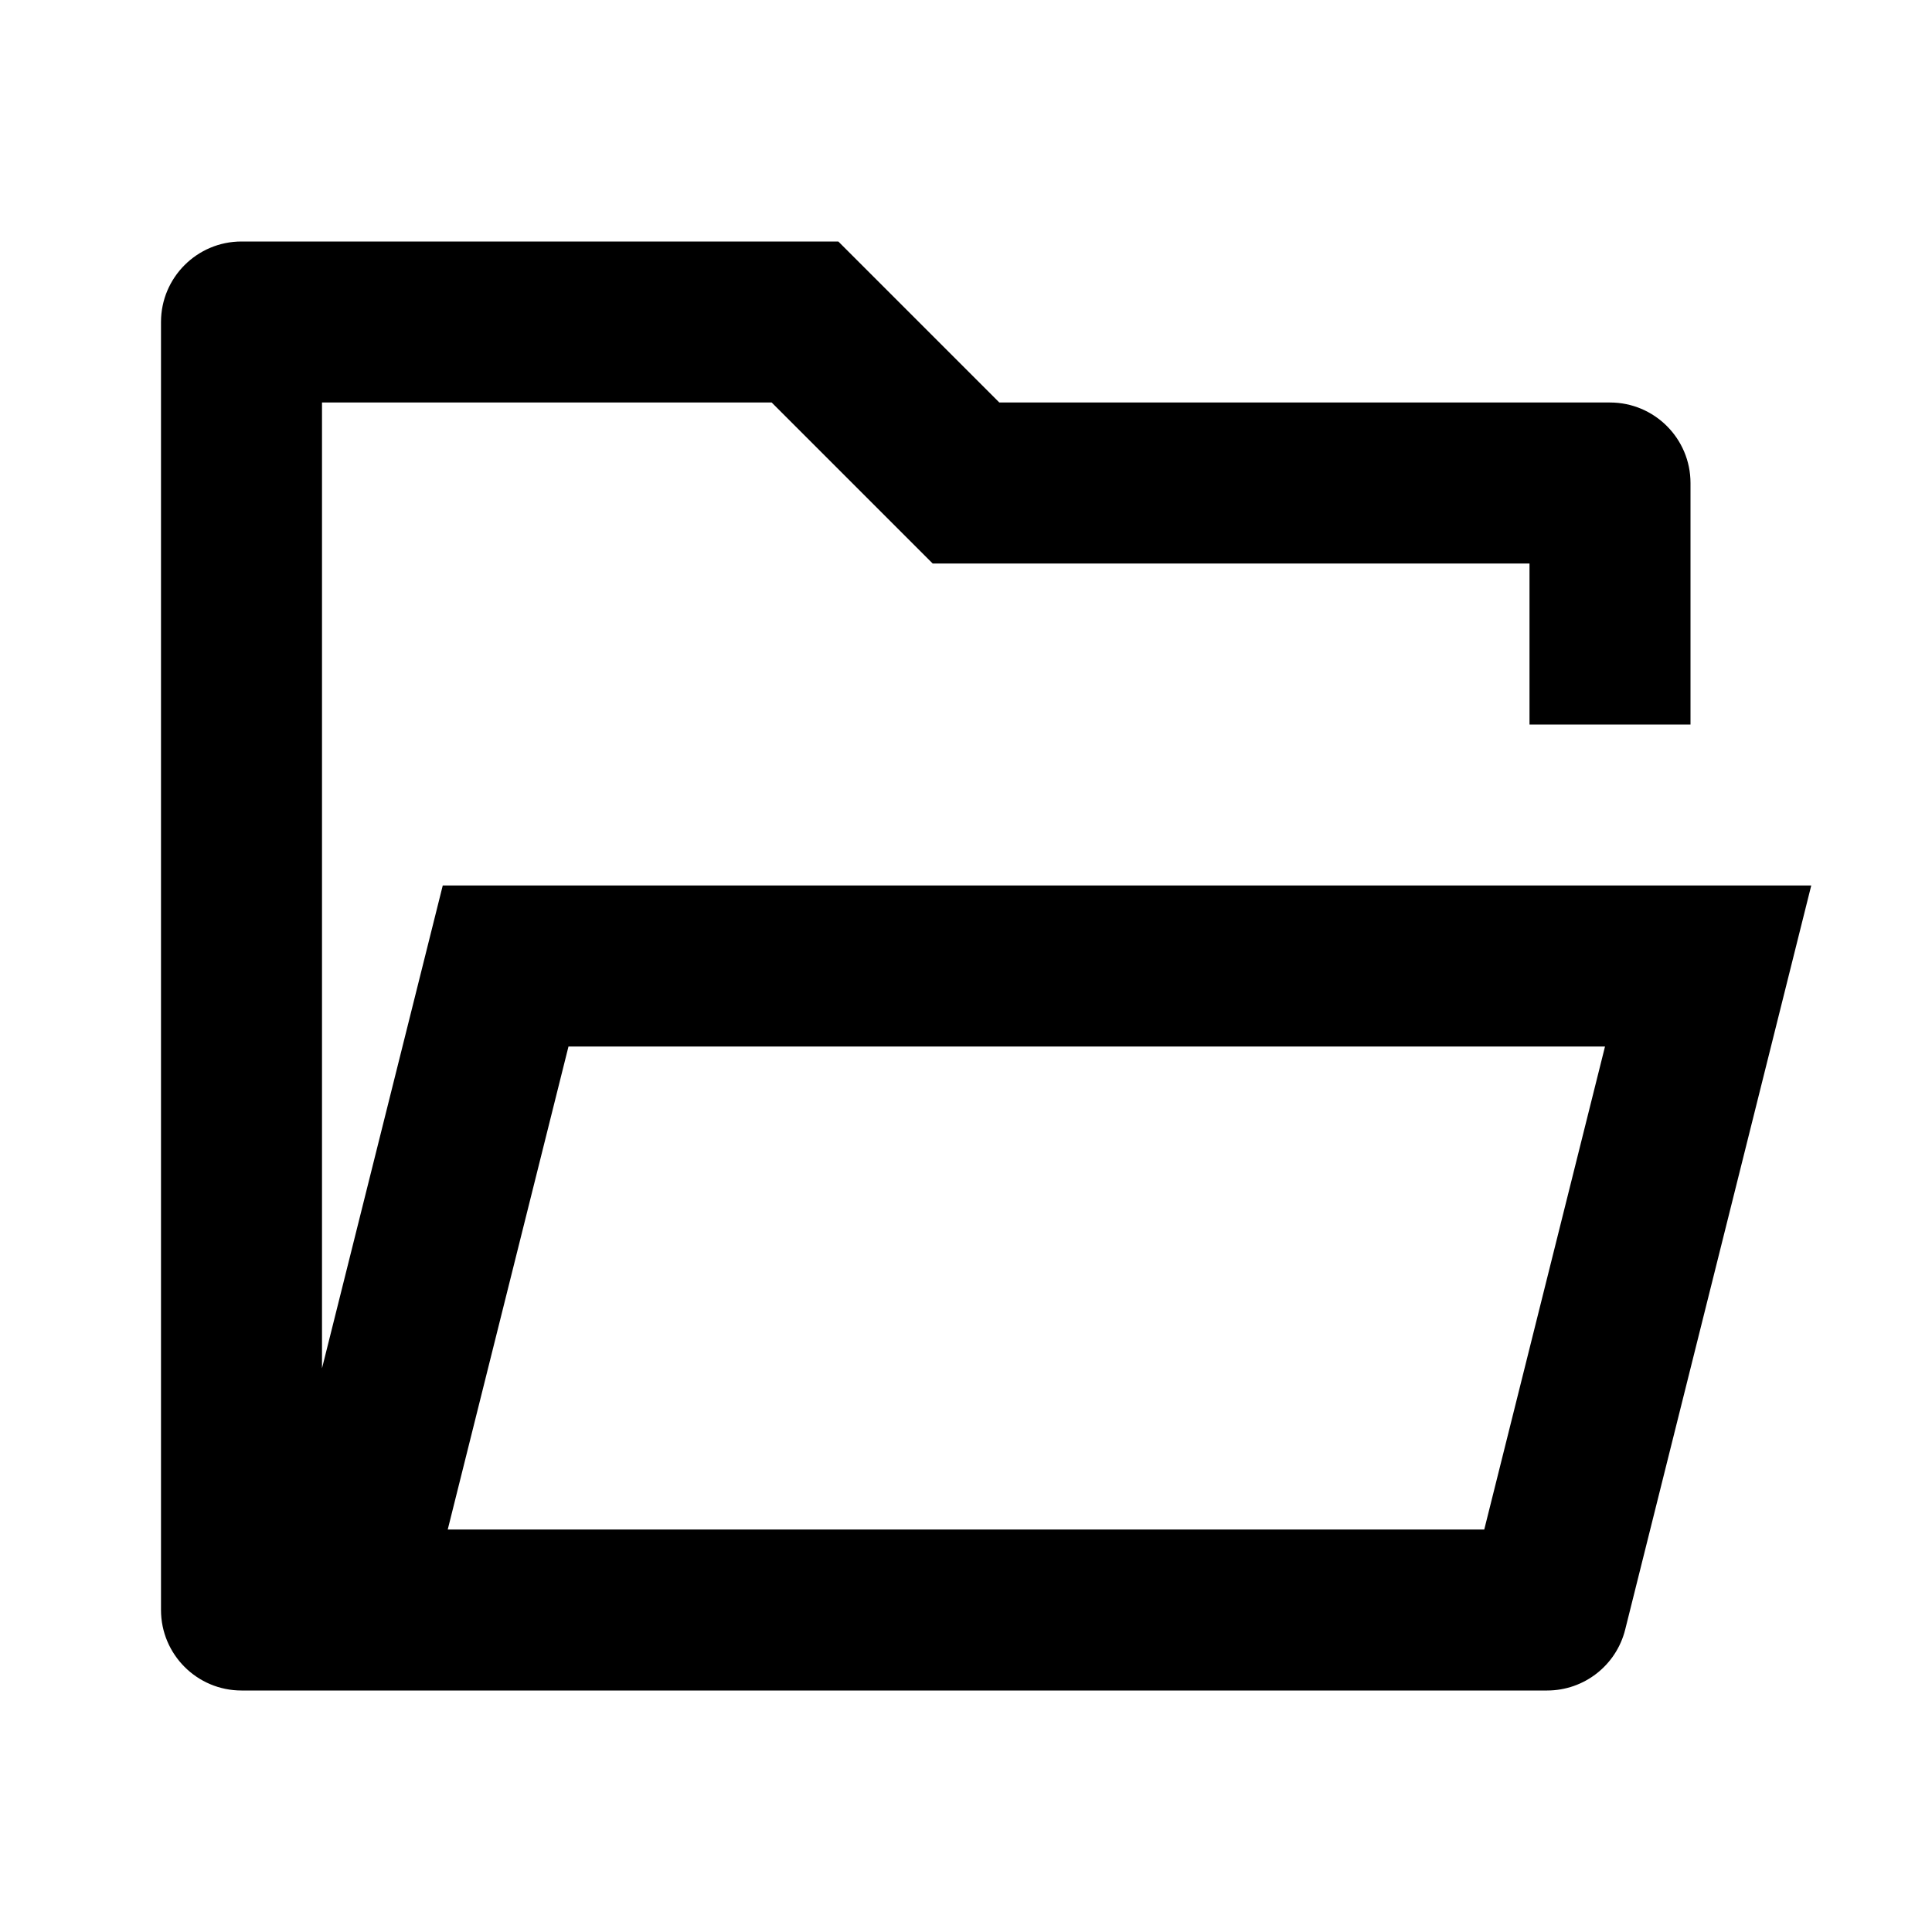
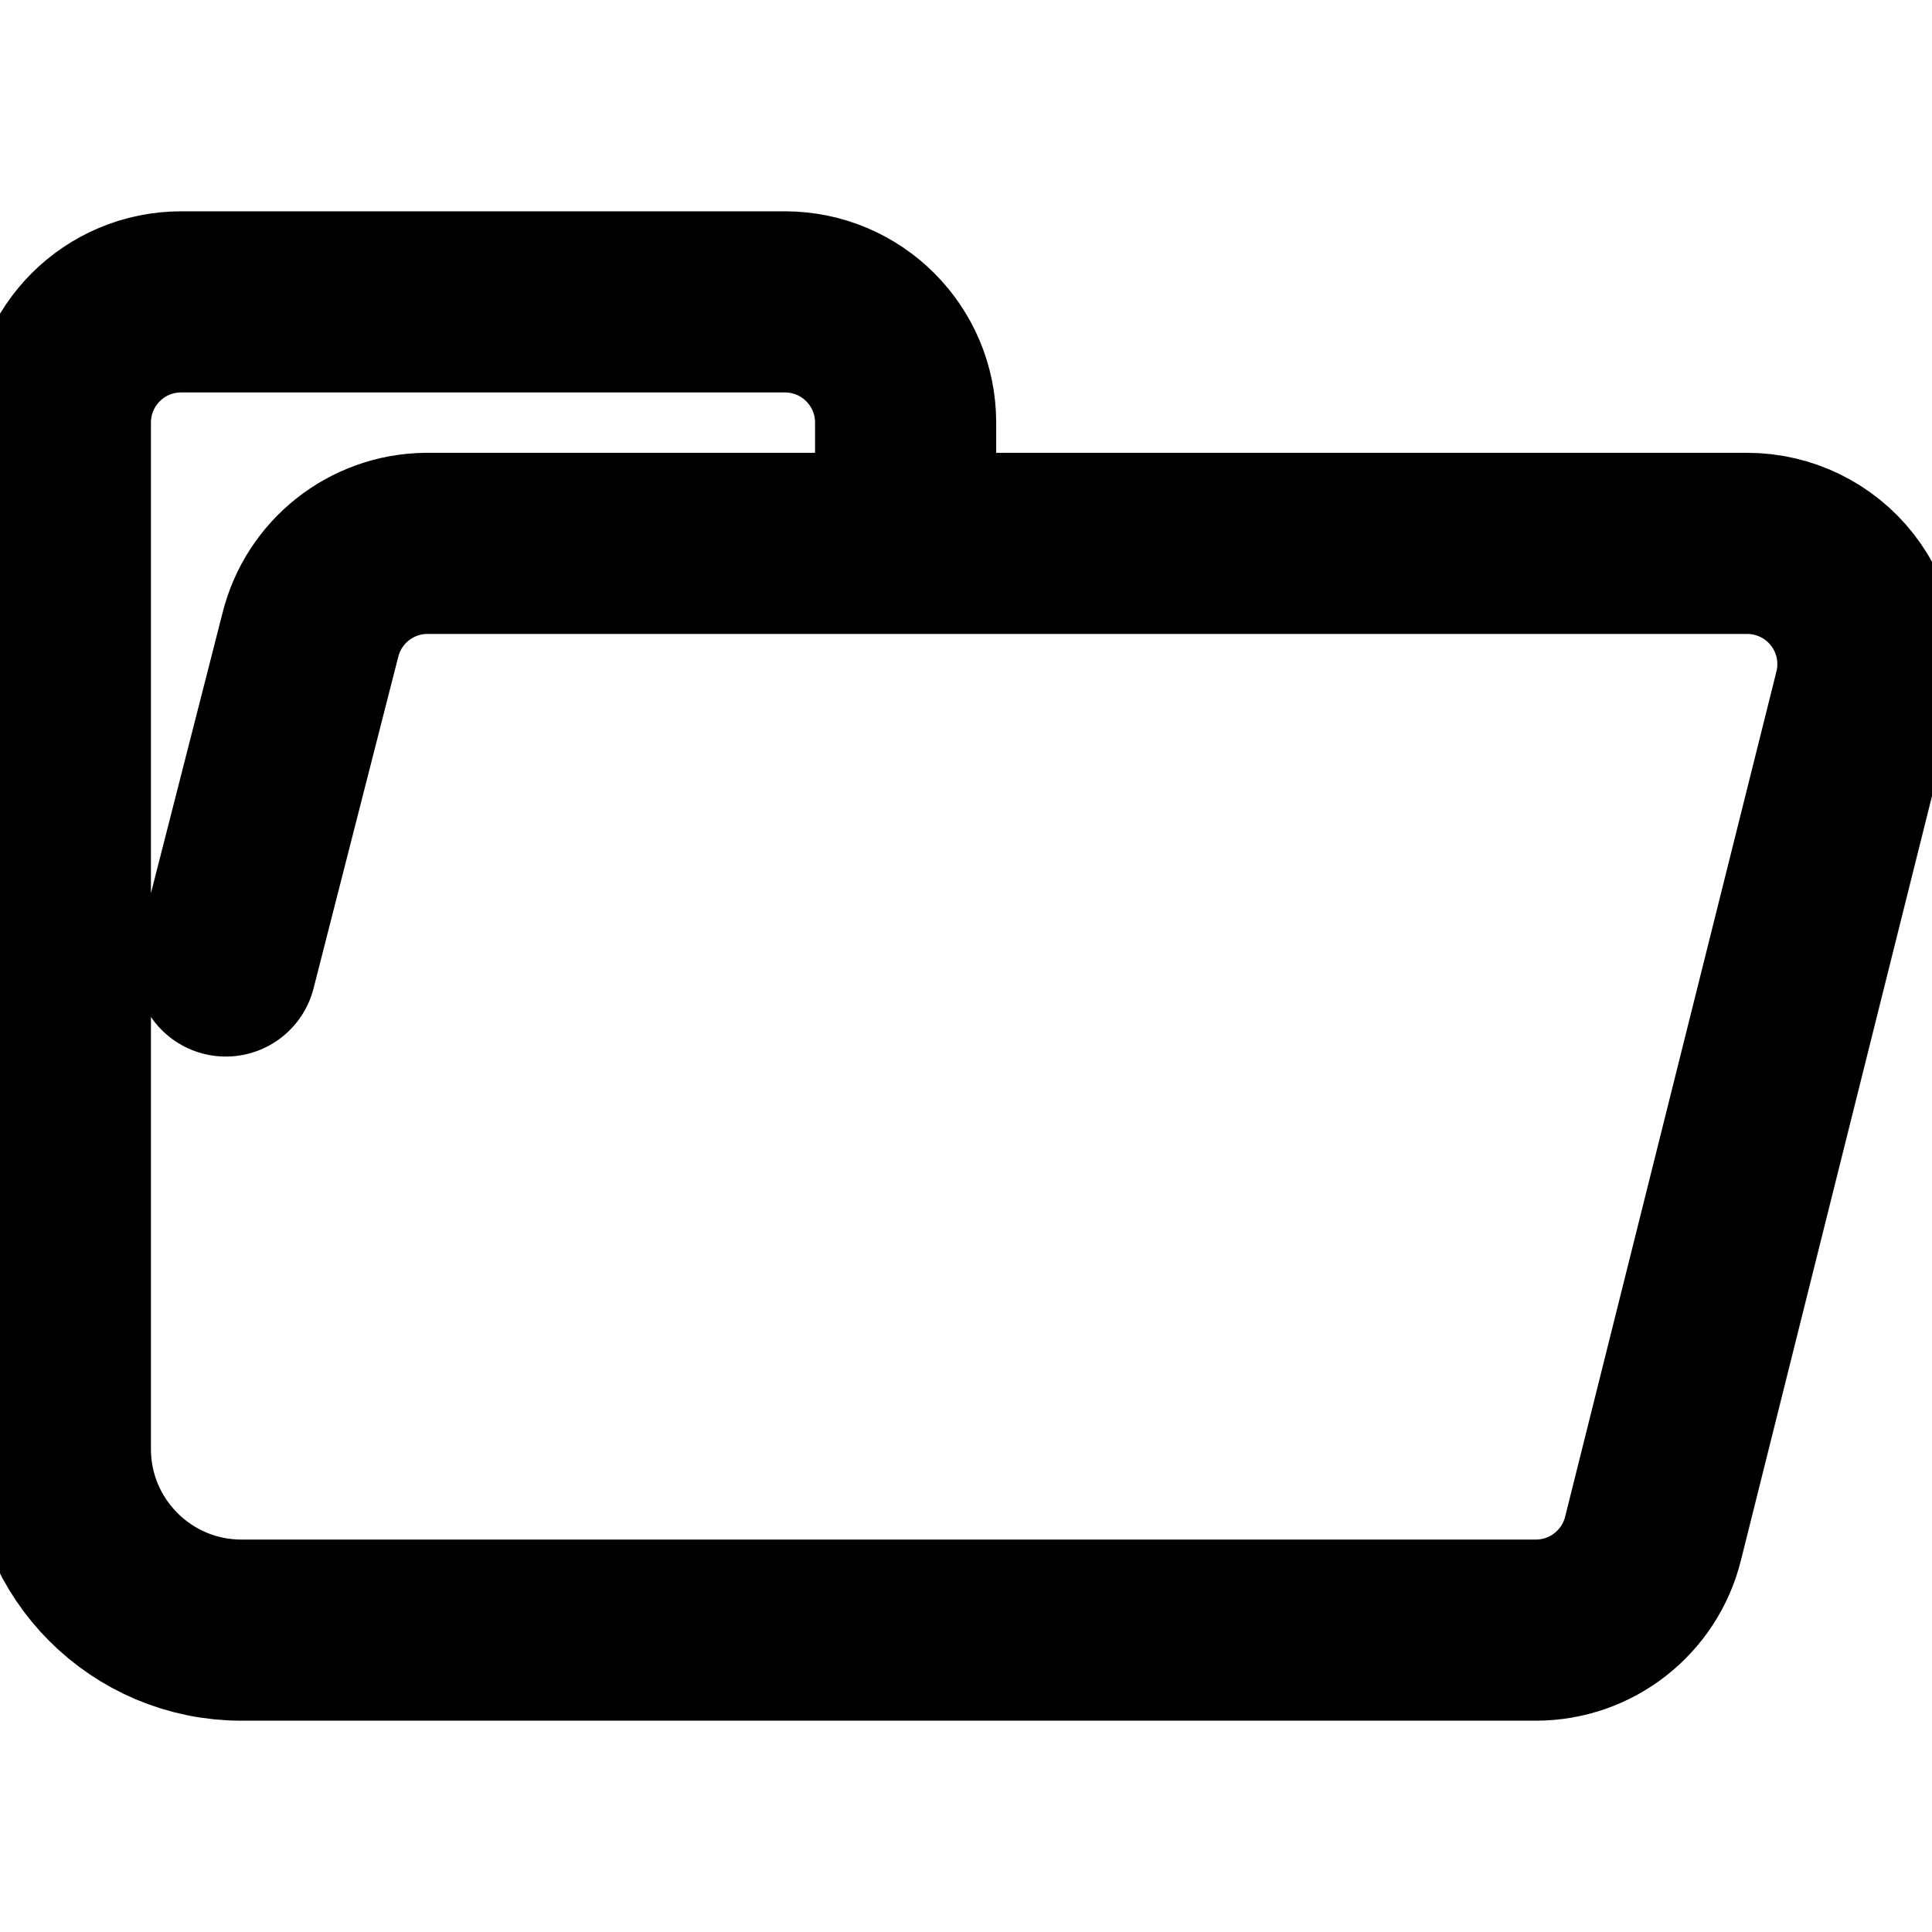
- <svg xmlns="http://www.w3.org/2000/svg" viewBox="0 0 24 24" fill="none" aria-hidden="true">
-   <path d="M3 21C2.448 21 2 20.552 2 20V4C2 3.448 2.448 3 3 3H10.414L12.414 5H20C20.552 5 21 5.448 21 6V9H19V7H11.586L9.586 5H4V16.998L5.5 11H22.5L20.189 20.242C20.078 20.688 19.678 21 19.219 21H3ZM19.938 13H7.062L5.562 19H18.438L19.938 13Z" fill="currentColor" />
+ <svg xmlns="http://www.w3.org/2000/svg" viewBox="0 0 16 16" fill="none" stroke="currentColor" stroke-width="1.5" aria-hidden="true">
+   <path stroke-linecap="round" stroke-linejoin="round" d="m1.87 8 .7-2.74a1 1 0 01.96-.76h10.94a1 1 0 01.97 1.24l-1.75 7a1 1 0 01-.97.76H2A1.5 1.5 0 01.5 12V3.5a1 1 0 011-1h5a1 1 0 011 1v1" />
</svg>
